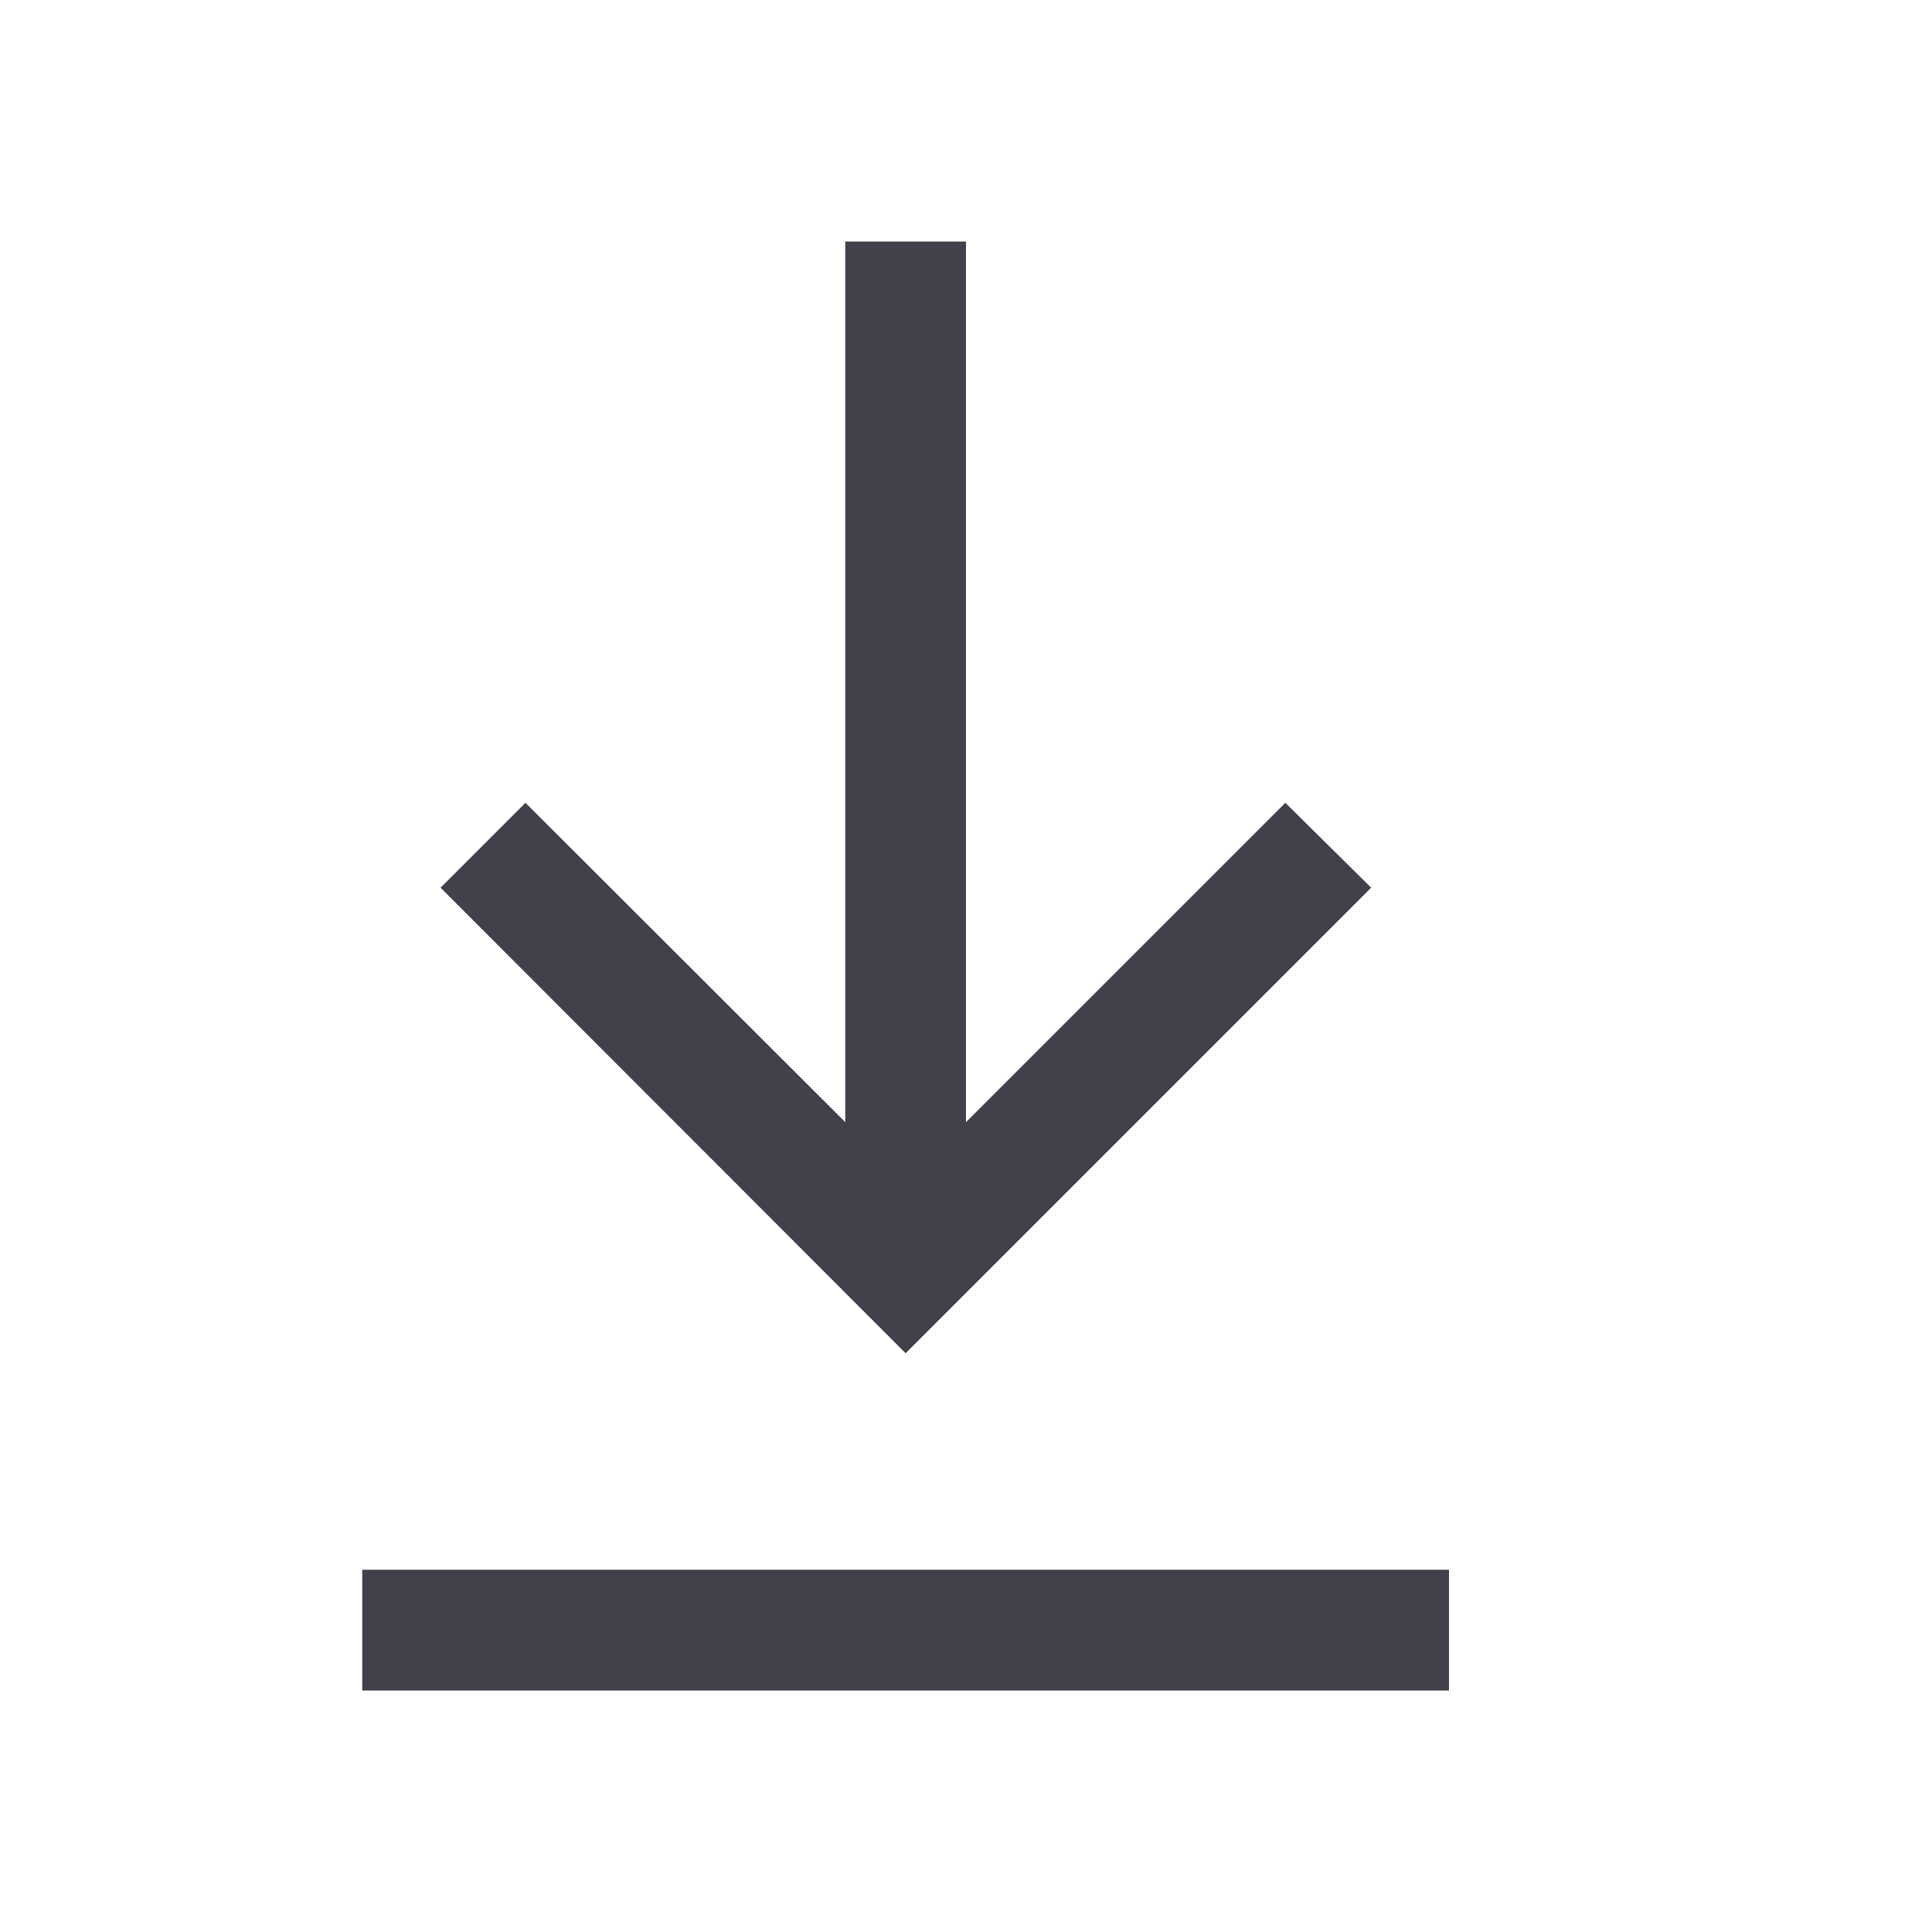
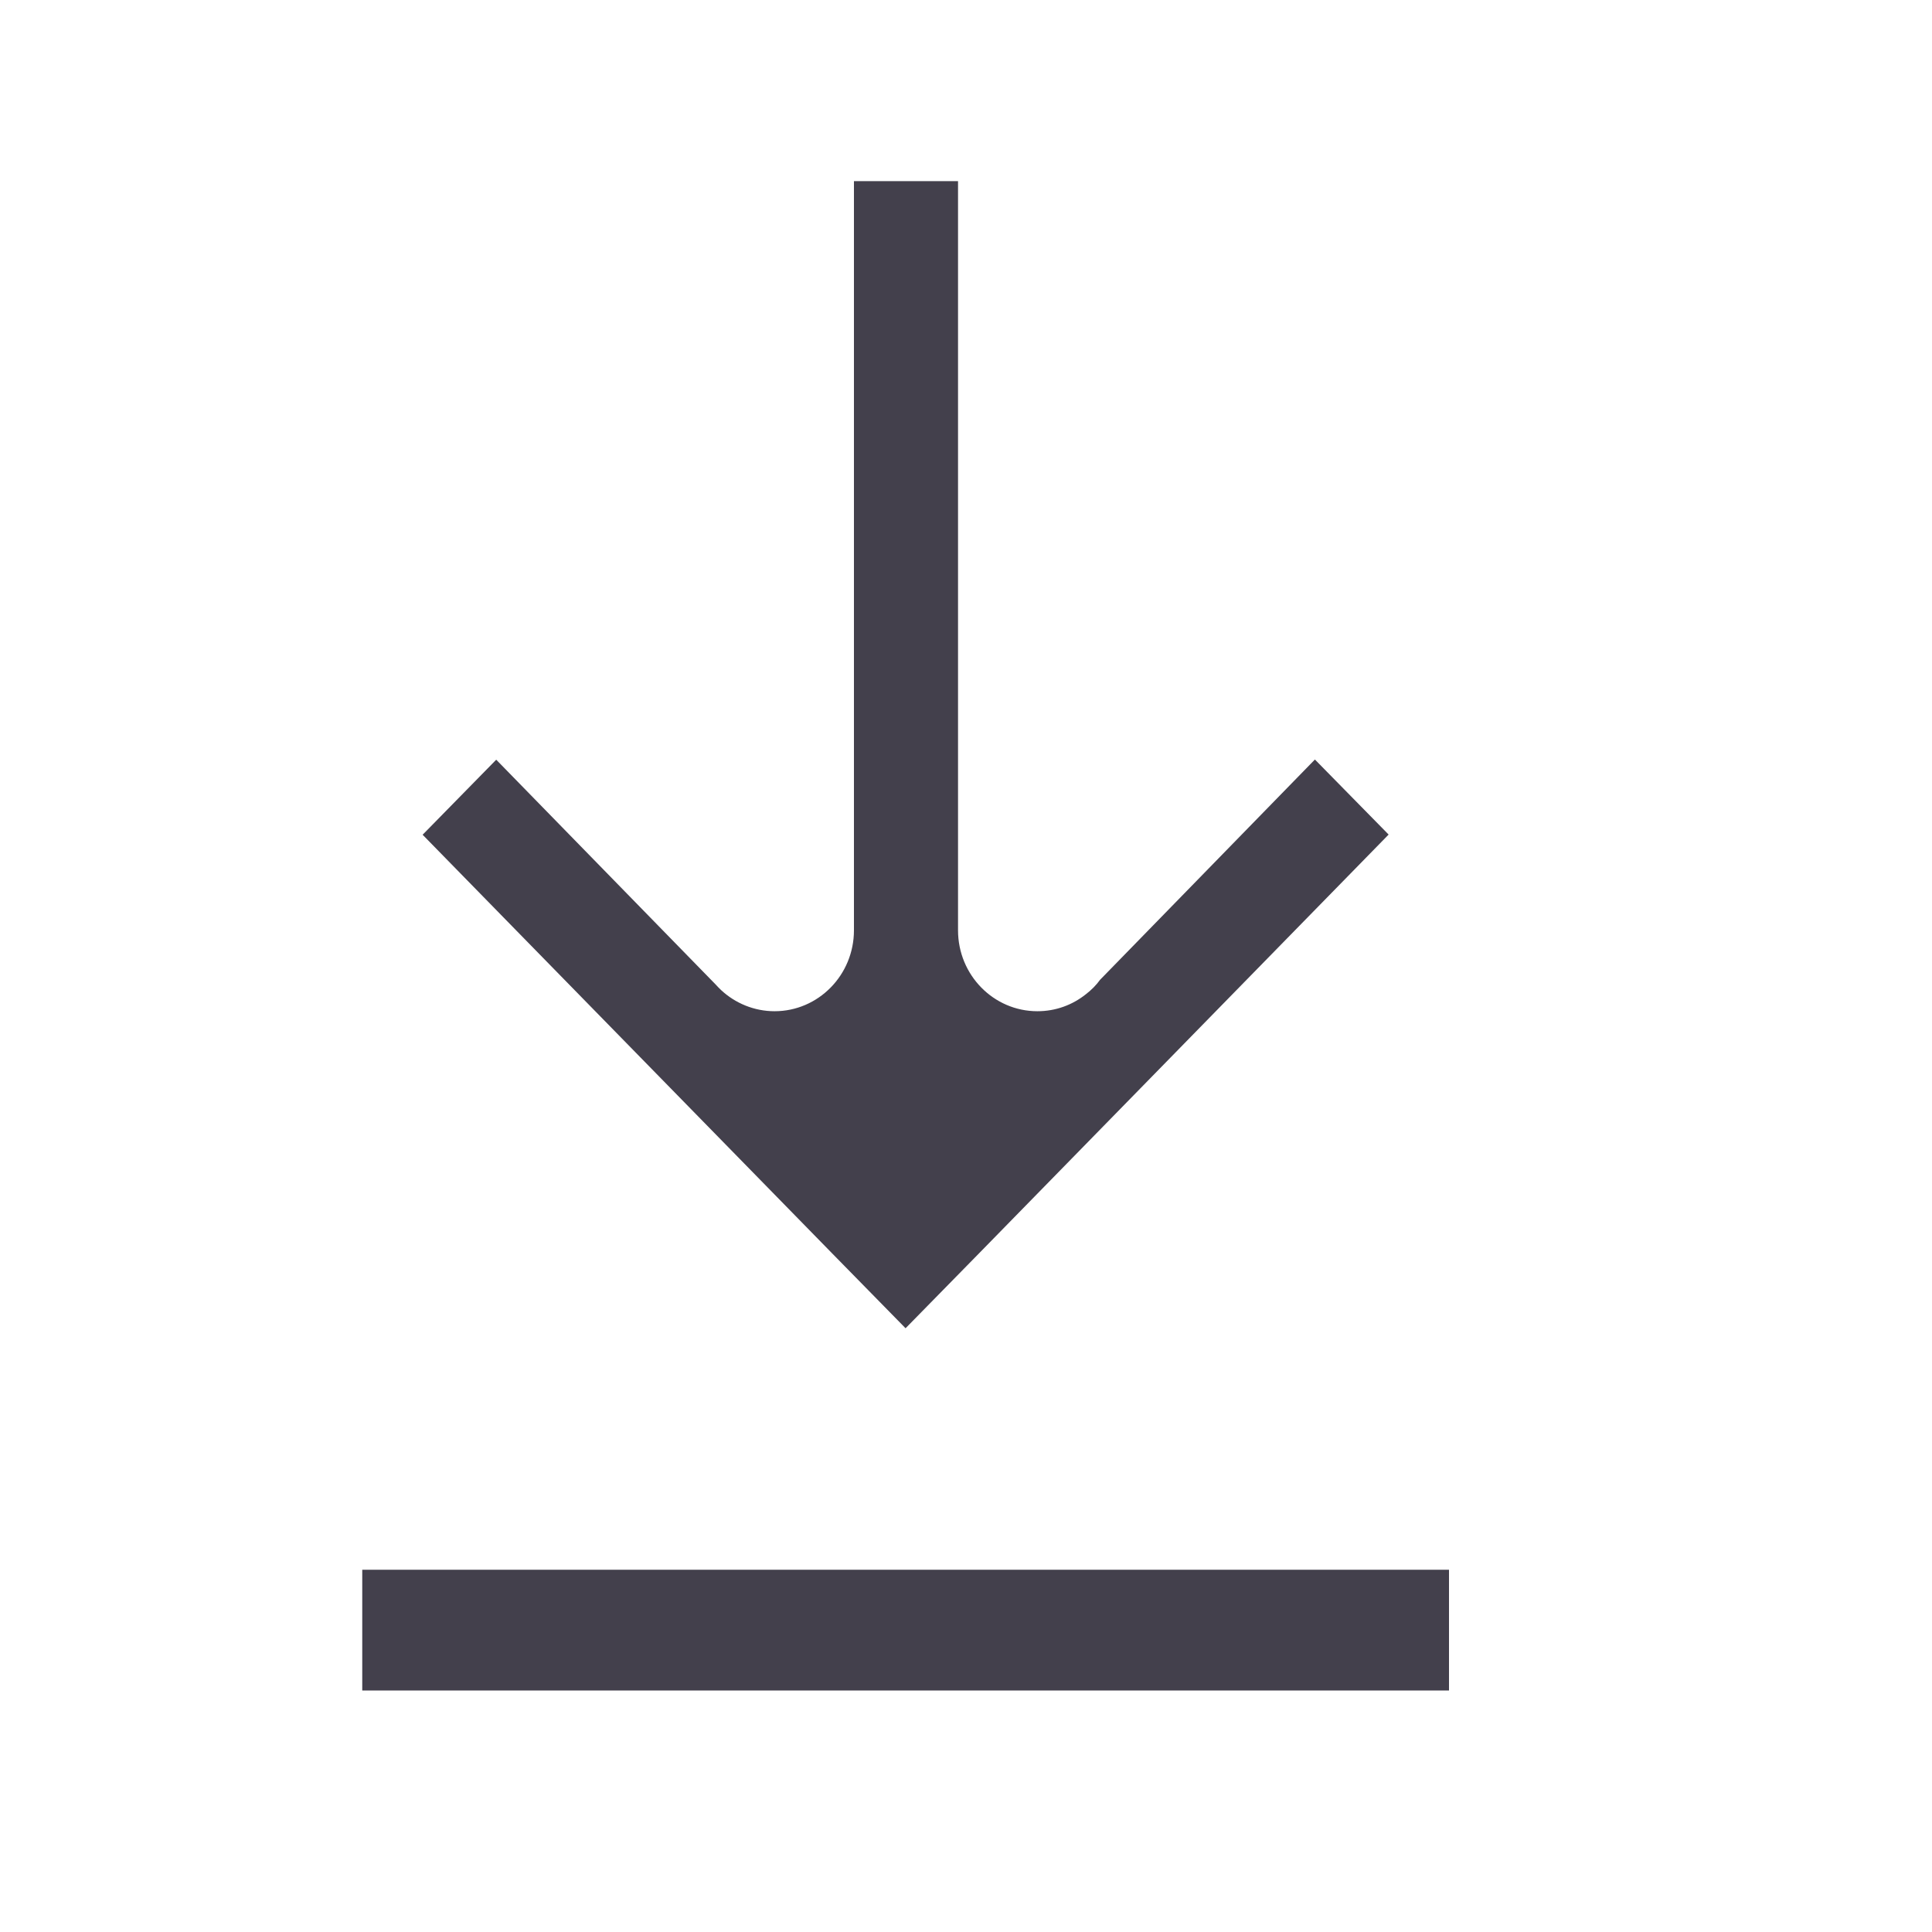
<svg xmlns="http://www.w3.org/2000/svg" width="32" height="32" viewBox="0 0 32 32" fill="none">
-   <path d="M14 4V18.586L8.703 13.297L7.297 14.703L15 22.414L22.711 14.703L21.289 13.297L16 18.586V4H14ZM6 26V28H24V26H6Z" fill="#43404C" />
+   <path d="M6 26V28H24V26H6Z" fill="#43404C" />
+   <path d="M17.182 16.749C17.486 16.749 17.763 16.645 17.985 16.468C18.075 16.399 18.155 16.319 18.221 16.228L21.779 12.58L23 13.823L16.218 20.757L14.999 22L13.78 20.757L7 13.826L8.219 12.583L11.857 16.31C11.885 16.341 11.915 16.372 11.946 16.401C12.178 16.616 12.491 16.749 12.829 16.749C13.555 16.749 14.144 16.149 14.144 15.409L14.144 3H15.868L15.868 15.409C15.868 16.149 16.457 16.749 17.182 16.749Z" fill="#43404C" />
</svg>
